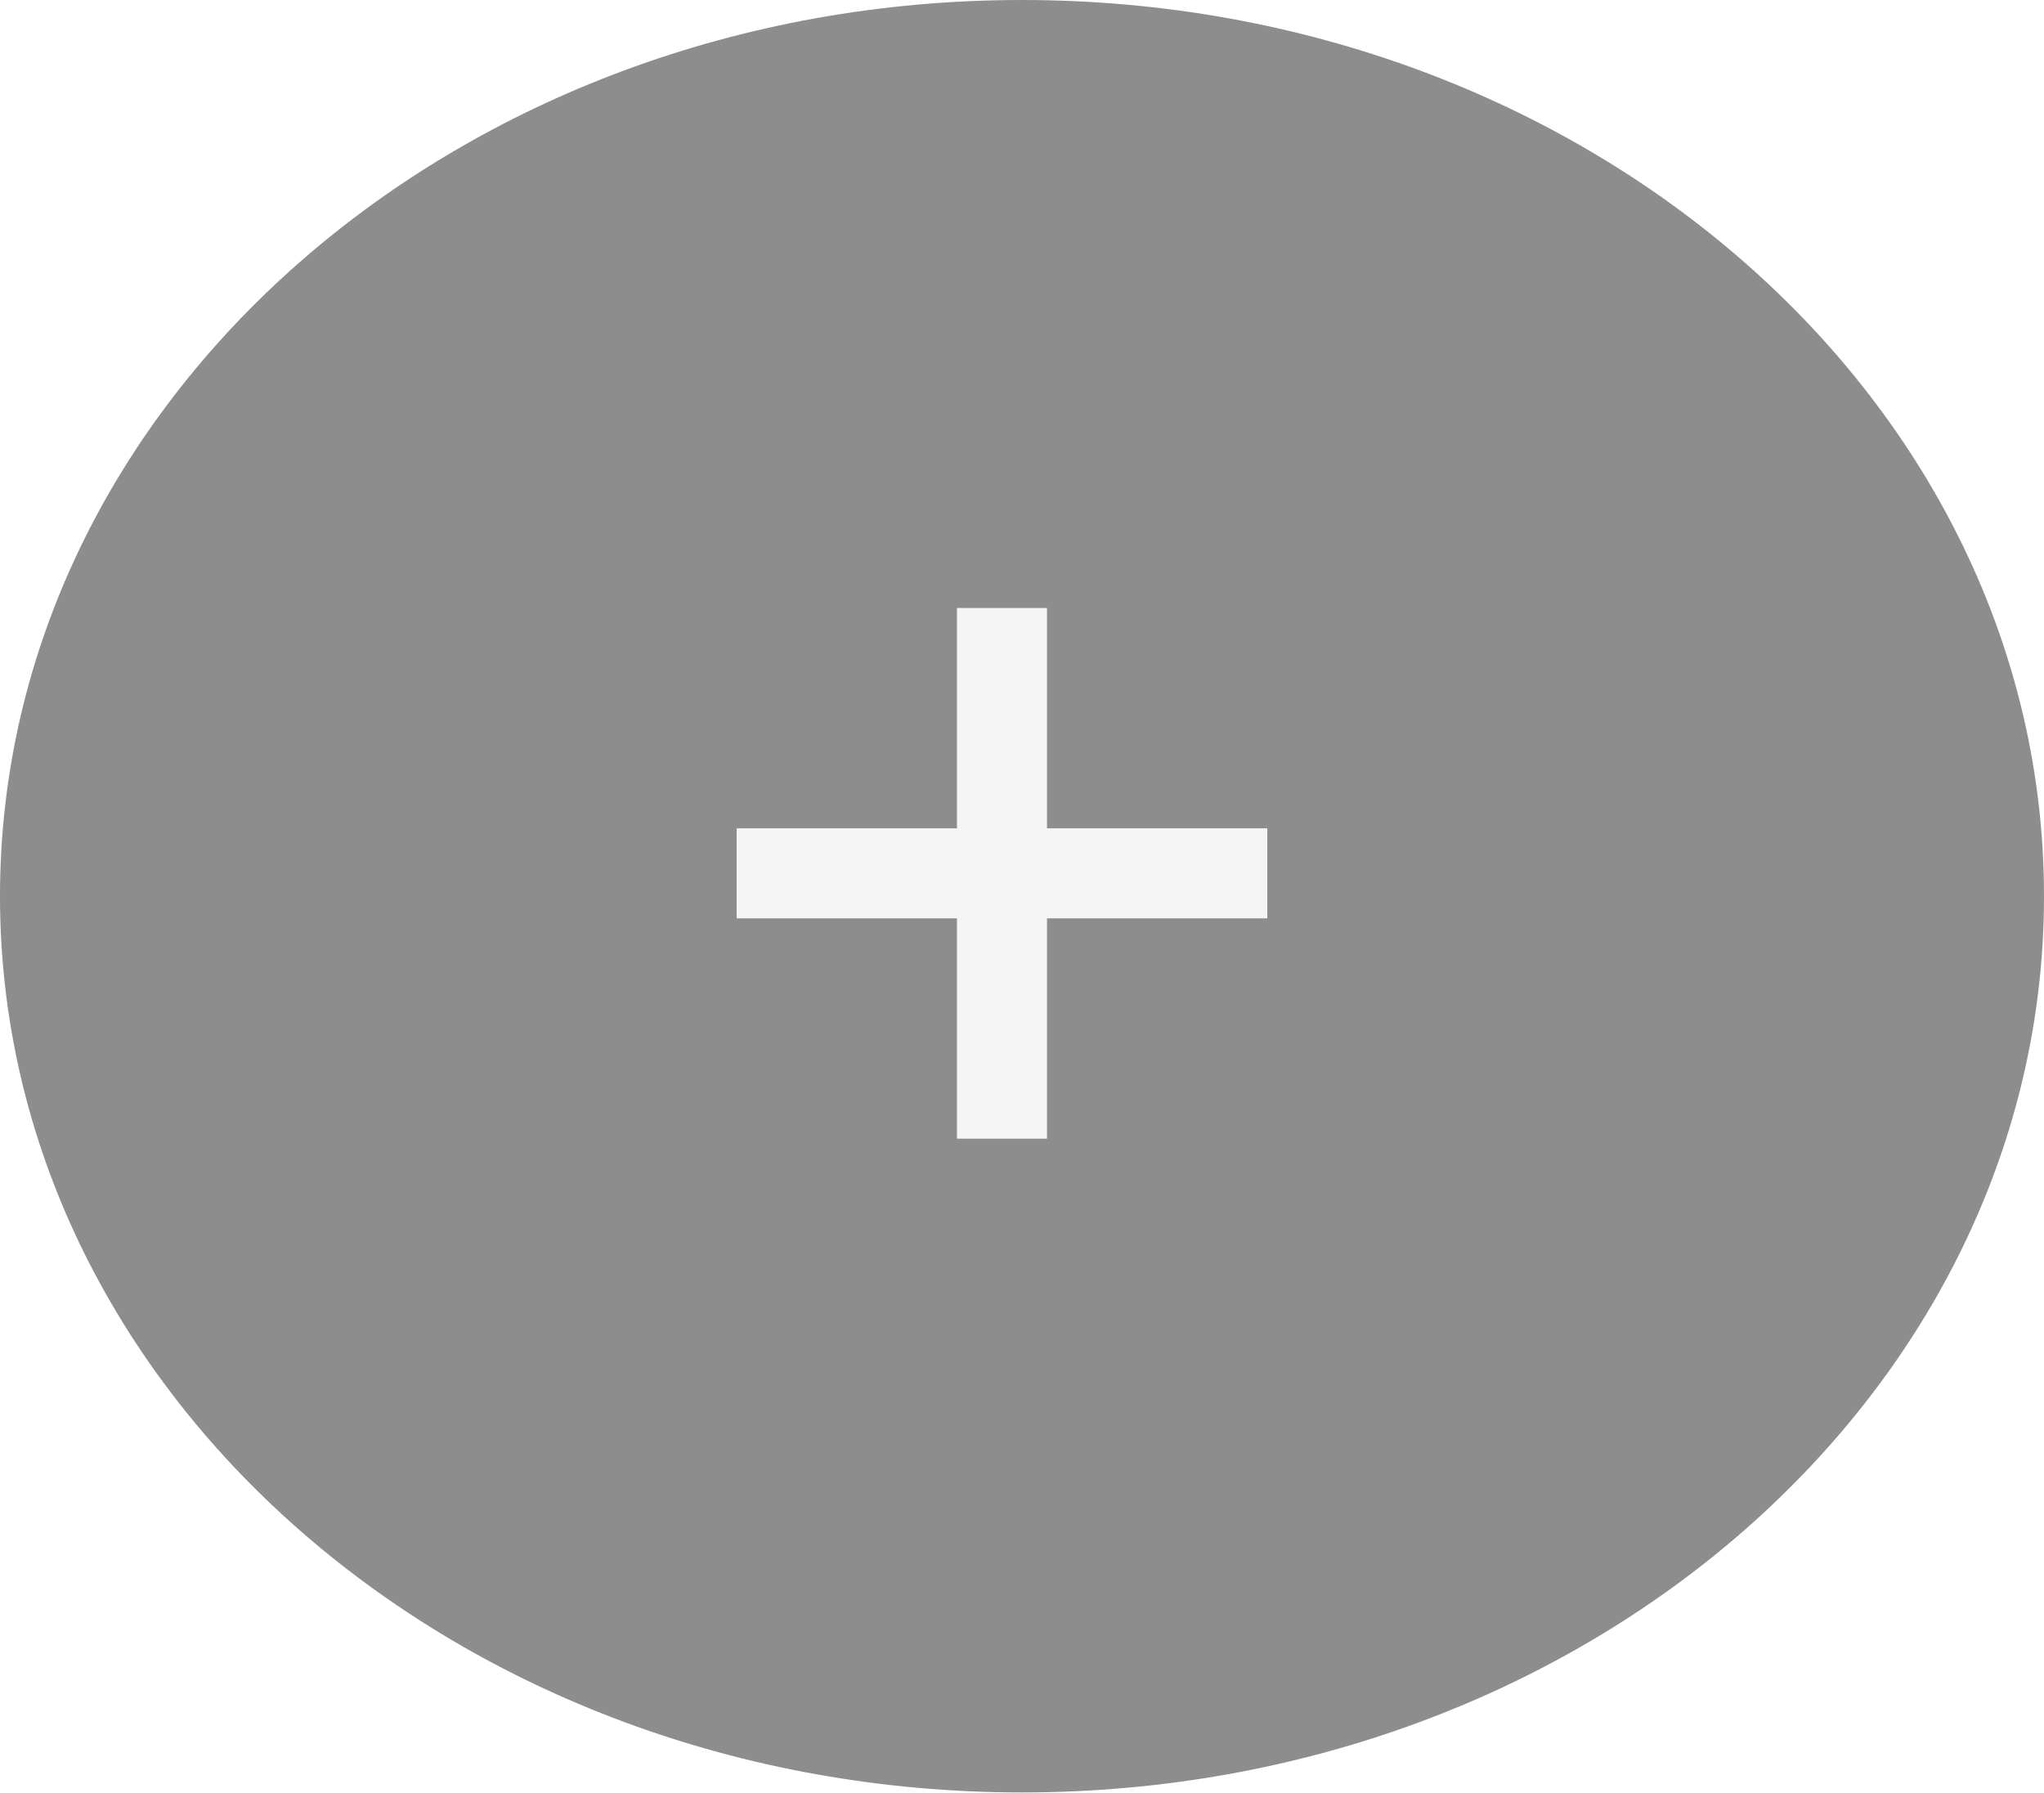
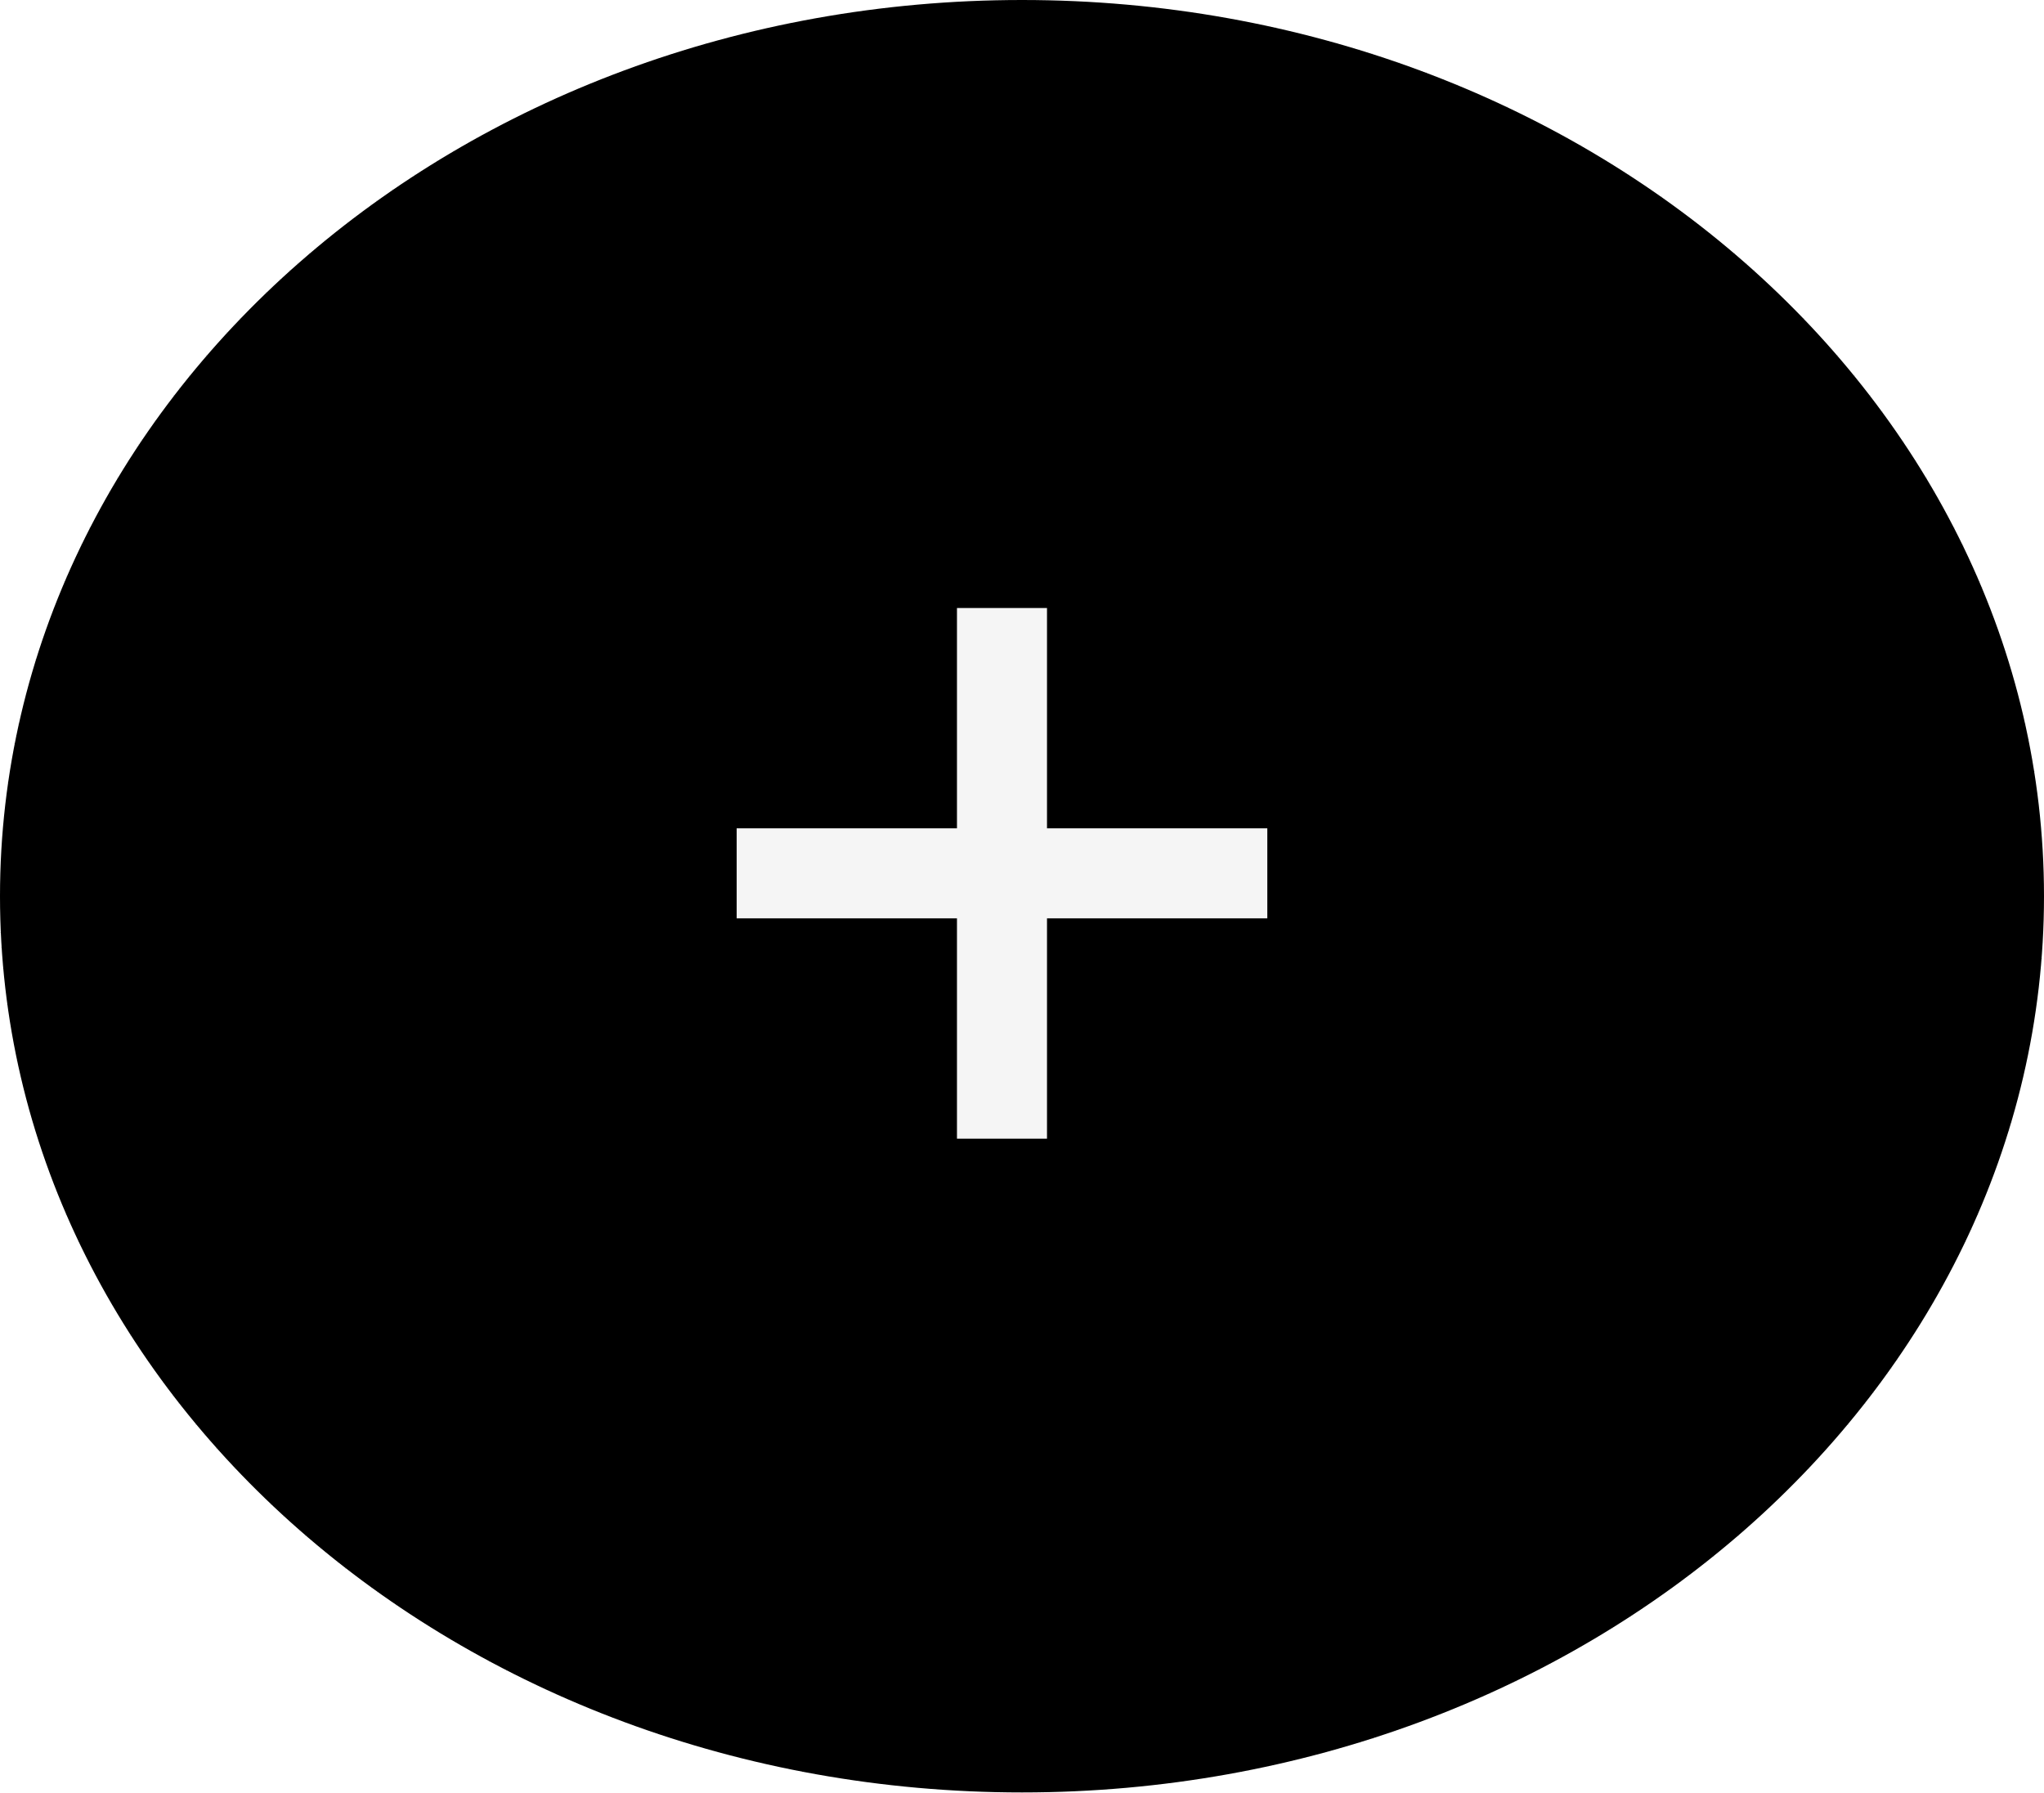
<svg xmlns="http://www.w3.org/2000/svg" width="65" height="57" viewBox="0 0 65 57" fill="none">
  <g filter="url(#filter0_d_11_22)">
-     <ellipse cx="32.5" cy="28.5" rx="32.5" ry="28.5" fill="#8E8D8D" />
+     <ellipse cx="32.5" cy="28.5" rx="32.5" ry="28.5" fill="black" />
    <path d="M30.432 36.21V19.335H33.295V36.21H30.432ZM23.426 29.204V26.341H40.301V29.204H23.426Z" fill="#F5F5F5" />
  </g>
  <defs>
    <filter id="filter0_d_11_22" x="0" y="0" width="65" height="57" filterUnits="userSpaceOnUse" color-interpolation-filters="sRGB">
      <feFlood flood-opacity="0" result="BackgroundImageFix" />
      <feColorMatrix in="SourceAlpha" type="matrix" values="0 0 0 0 0 0 0 0 0 0 0 0 0 0 0 0 0 0 127 0" result="hardAlpha" />
      <feOffset />
      <feComposite in2="hardAlpha" operator="out" />
      <feColorMatrix type="matrix" values="0 0 0 0 0 0 0 0 0 0 0 0 0 0 0 0 0 0 0.4 0" />
      <feBlend mode="normal" in2="BackgroundImageFix" result="effect1_dropShadow_11_22" />
      <feBlend mode="normal" in="SourceGraphic" in2="effect1_dropShadow_11_22" result="shape" />
    </filter>
  </defs>
</svg>
